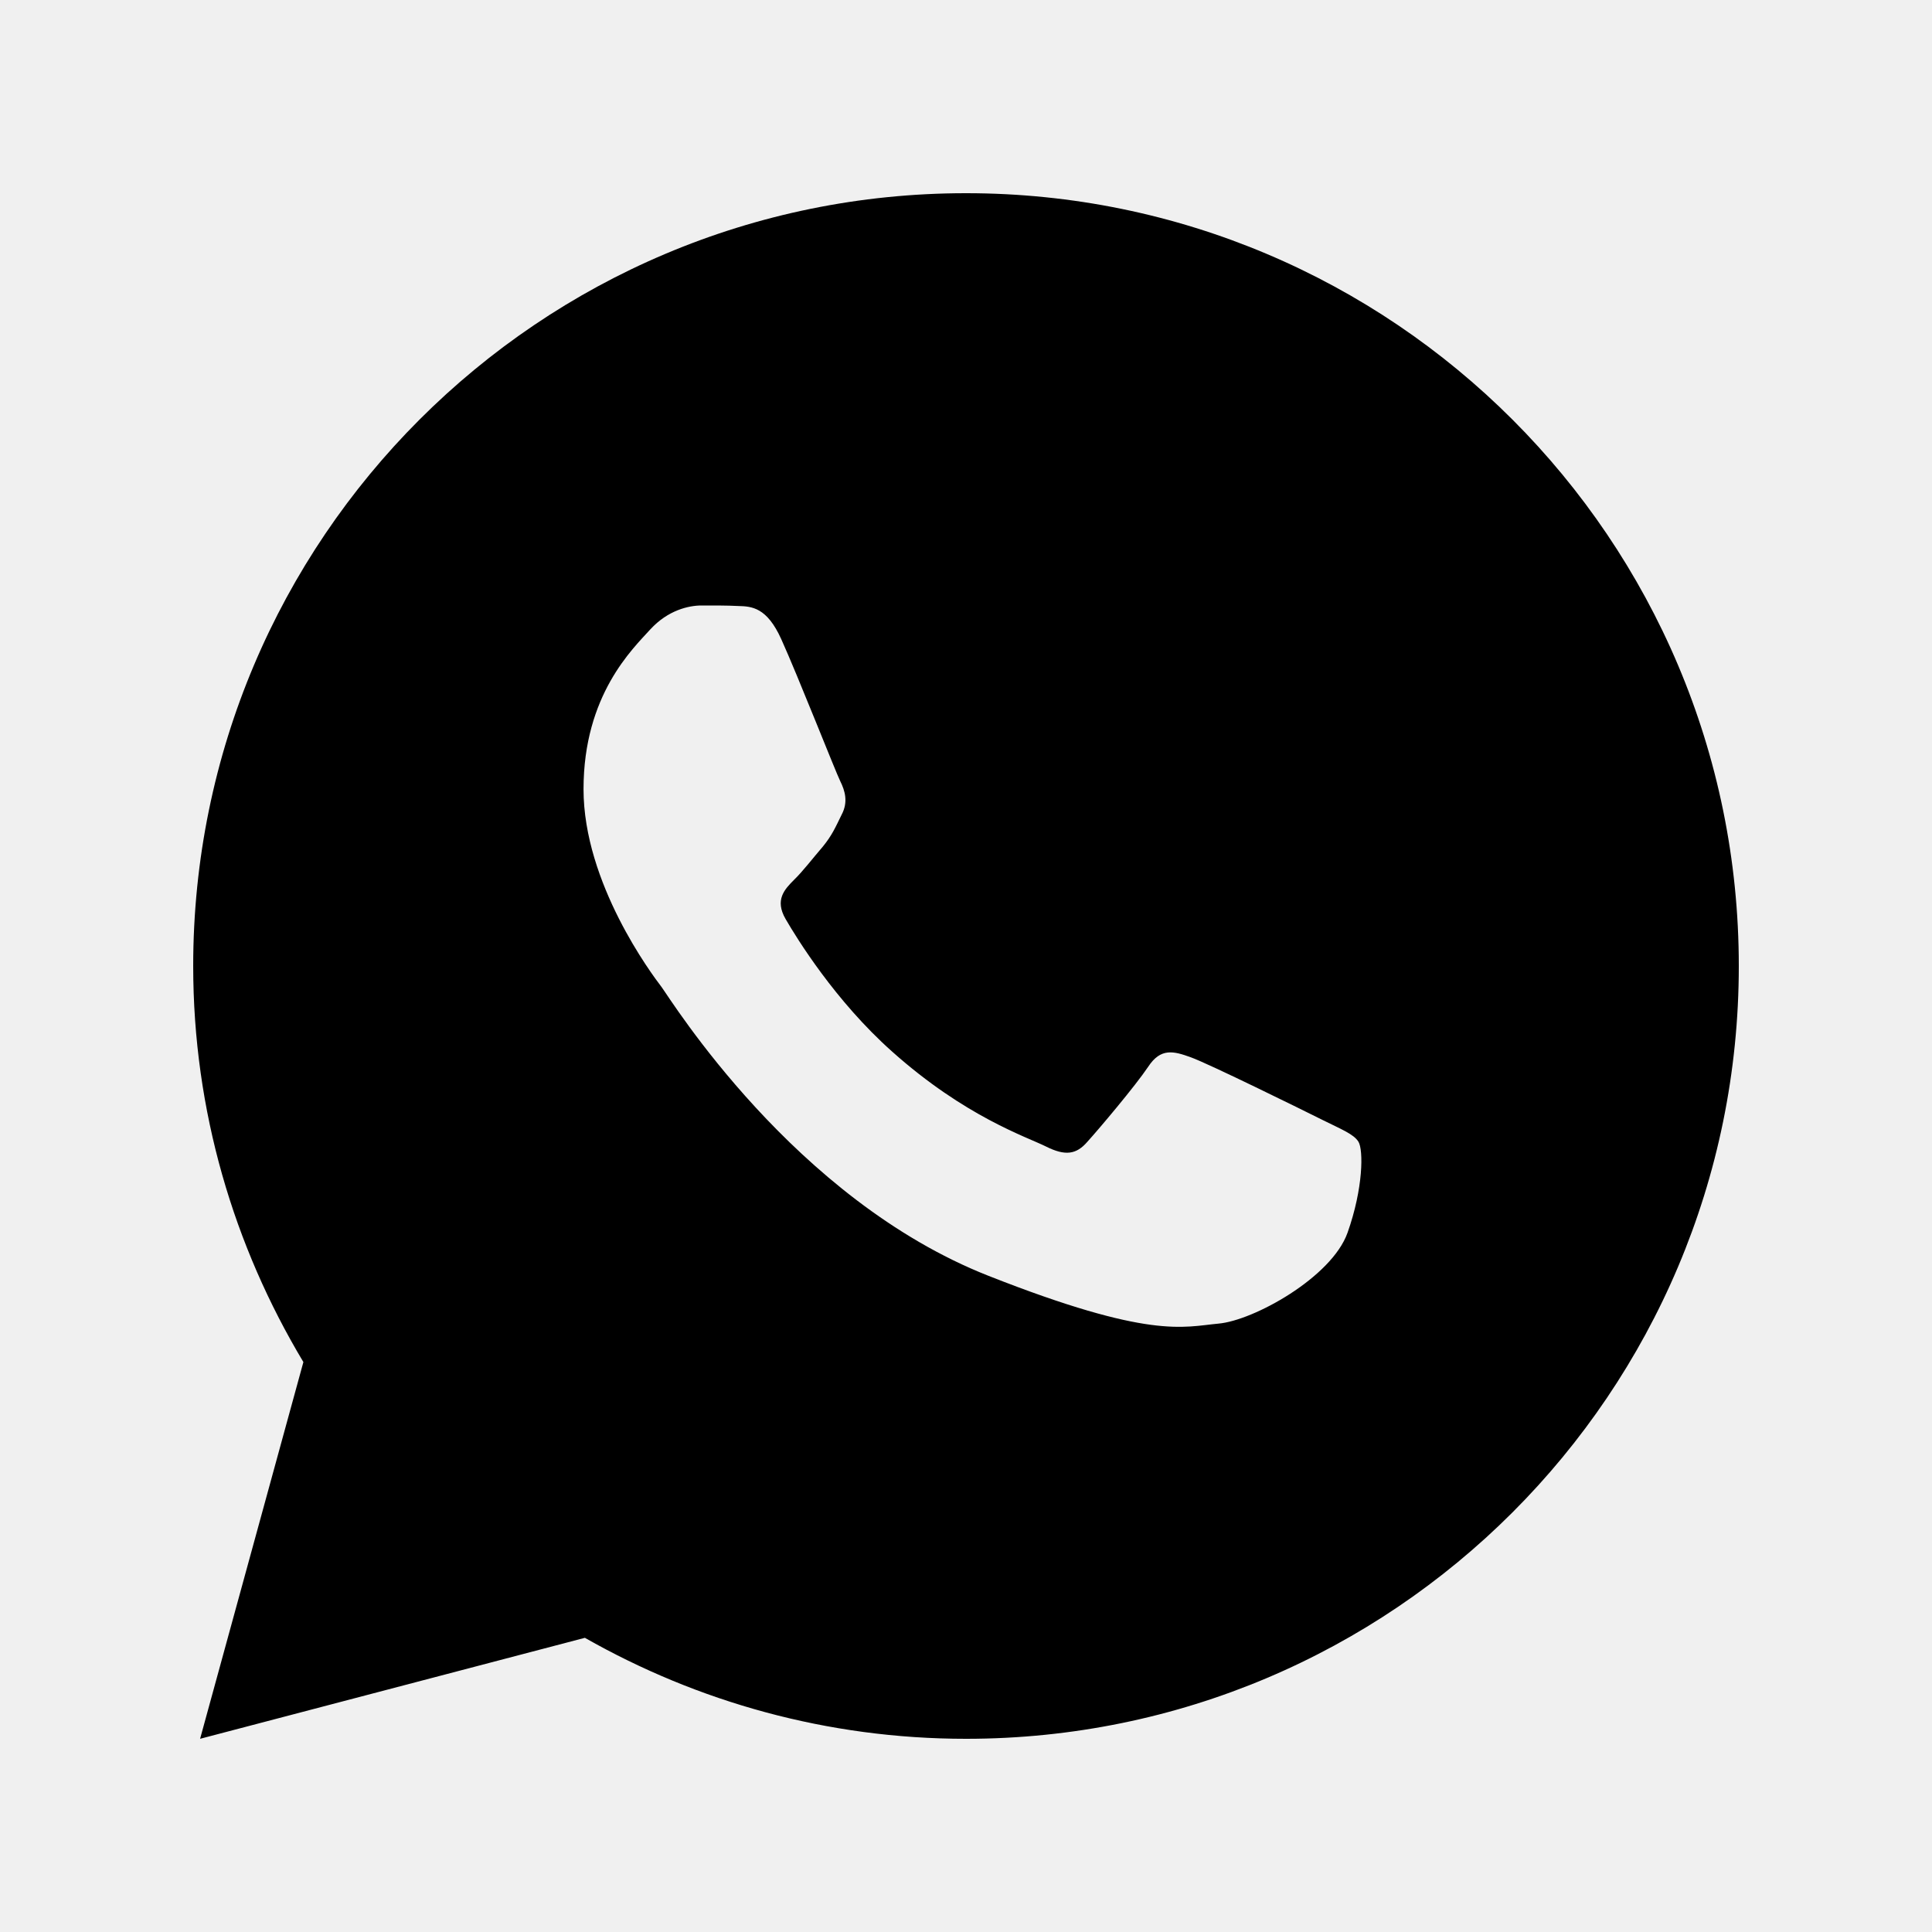
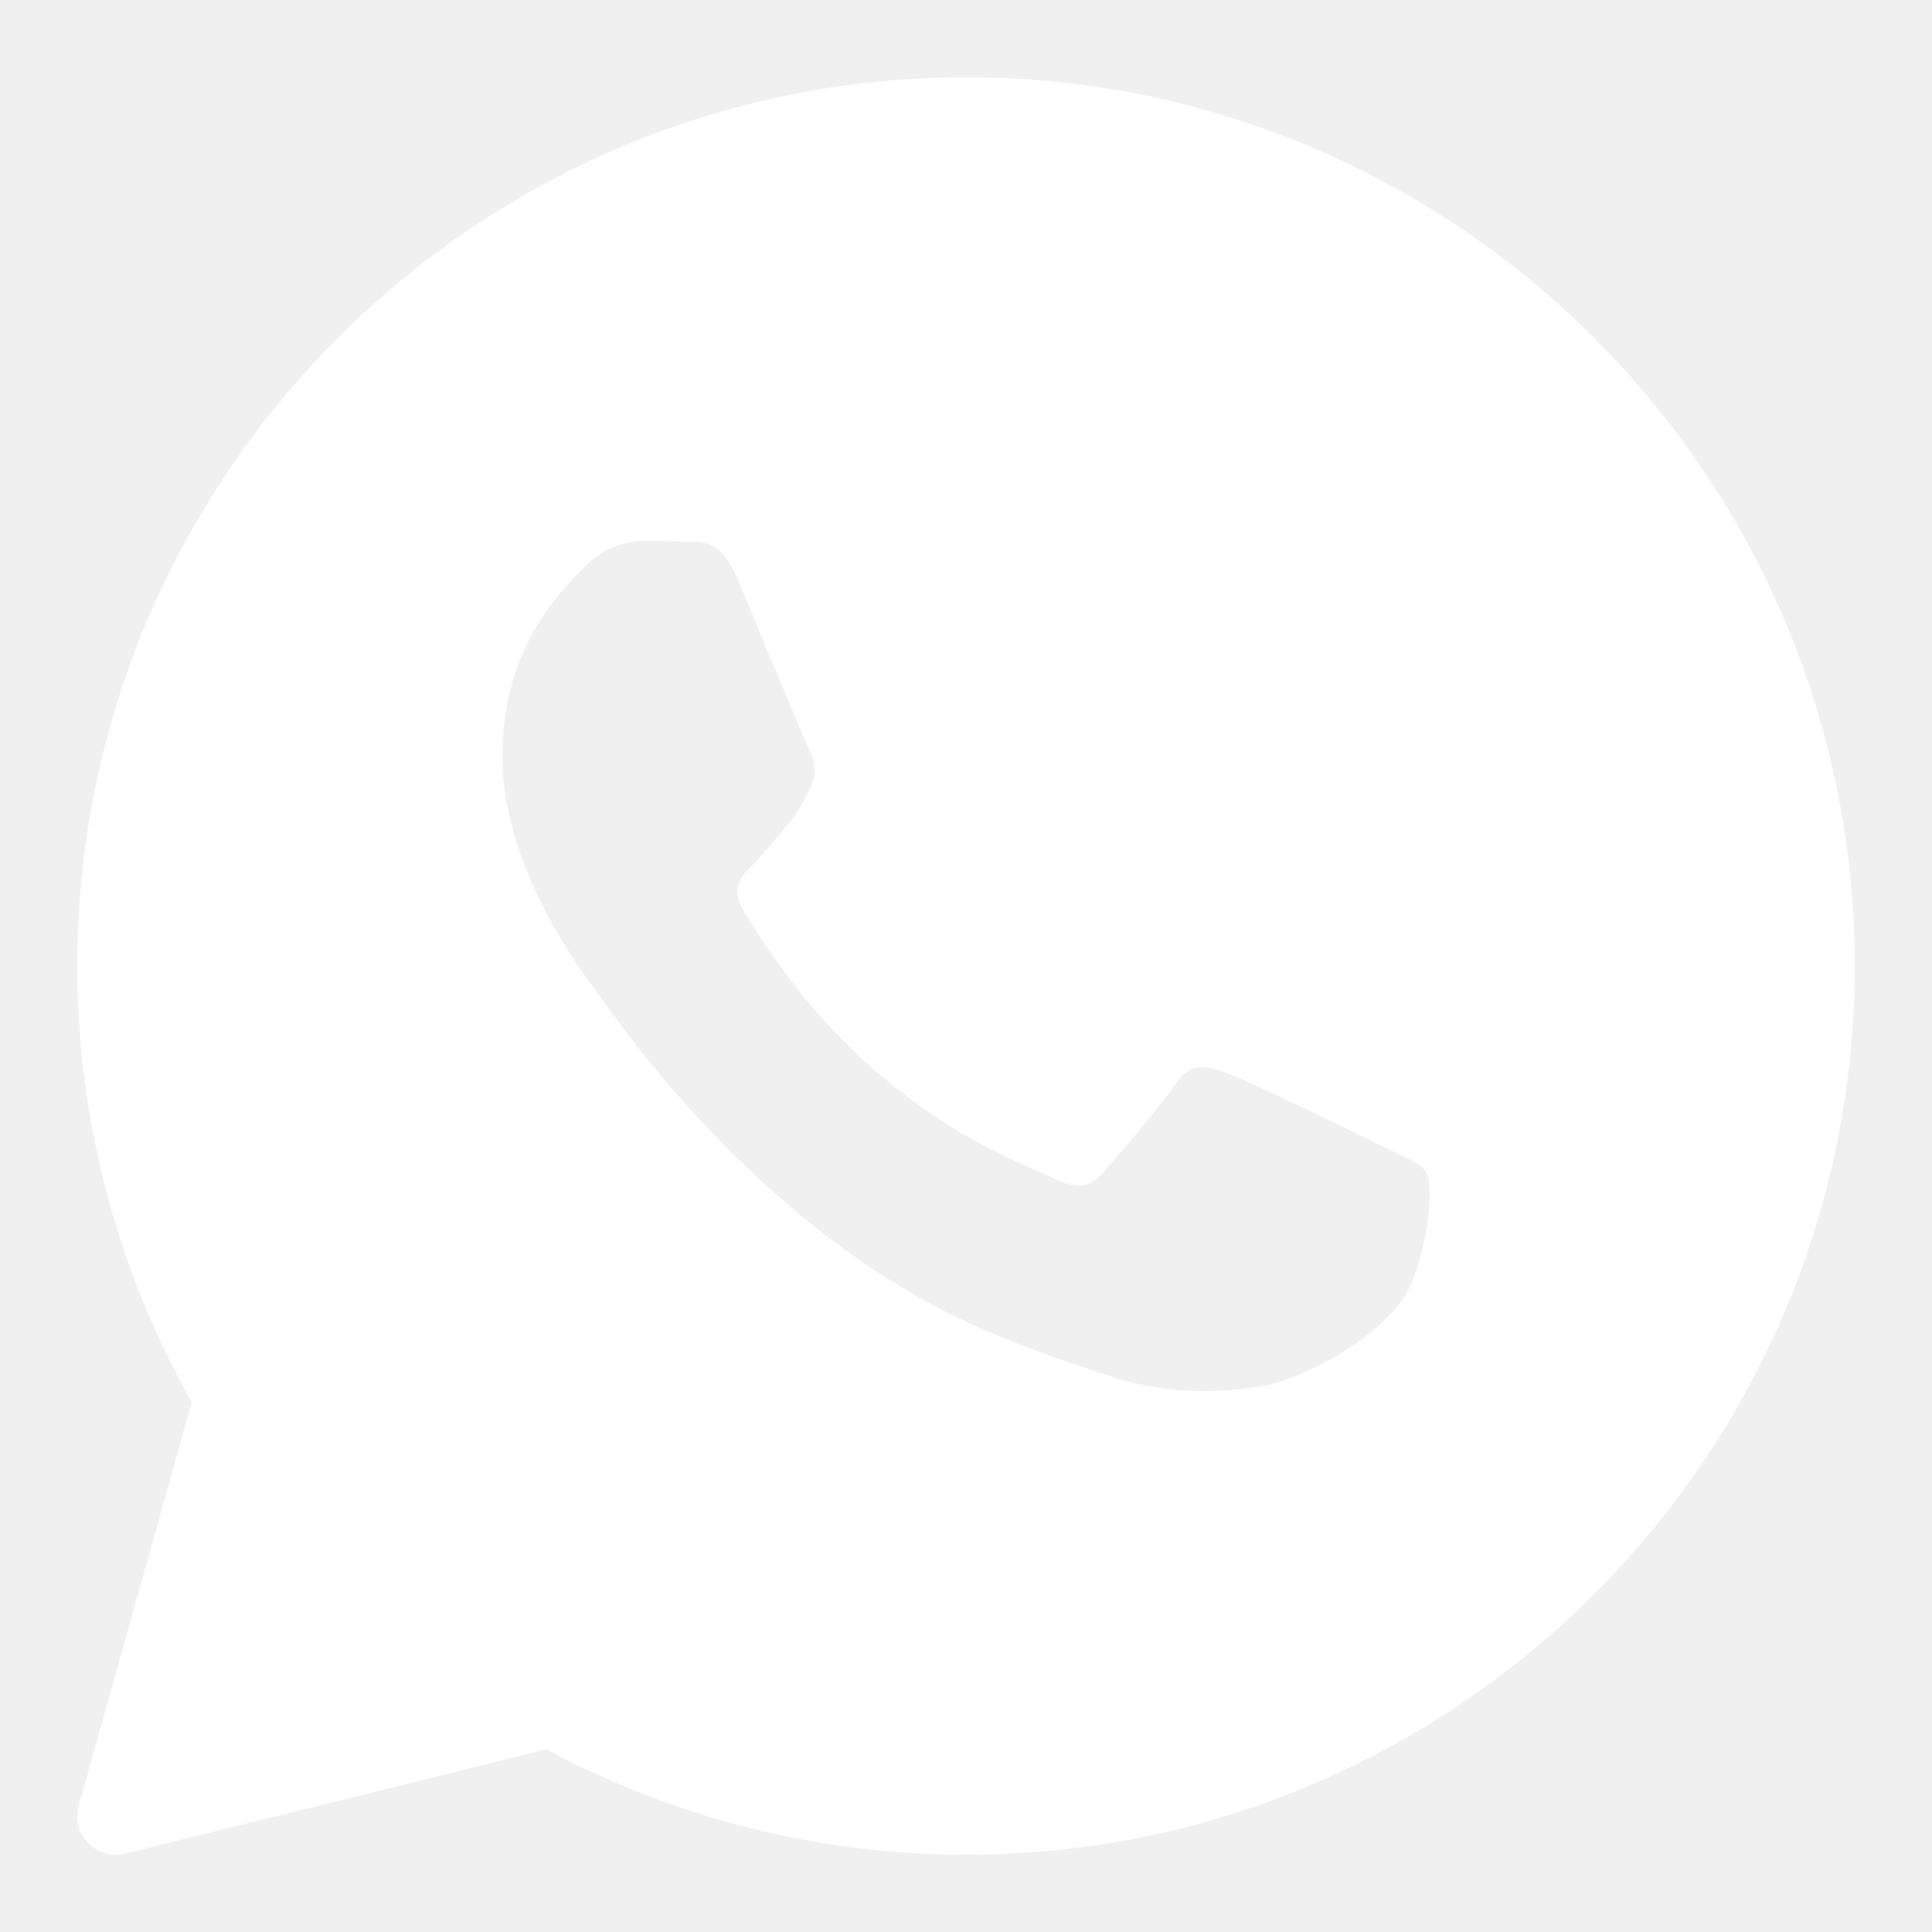
- <svg xmlns="http://www.w3.org/2000/svg" viewBox="0 0 30 30" width="60px" height="60px">
-   <path d="M 15 3 C 8.373 3 3 8.373 3 15 C 3 17.251 3.632 19.35 4.711 21.15 L 3.107 27 L 9.082 25.432 C 10.829 26.425 12.846 27 15 27 C 21.627 27 27 21.627 27 15 C 27 8.373 21.627 3 15 3 z M 10.893 9.402 C 11.088 9.402 11.288 9.401 11.461 9.41 C 11.675 9.415 11.908 9.431 12.131 9.924 C 12.396 10.51 12.973 11.98 13.047 12.129 C 13.121 12.278 13.173 12.453 13.07 12.648 C 12.972 12.848 12.921 12.969 12.777 13.146 C 12.628 13.318 12.465 13.532 12.33 13.662 C 12.181 13.811 12.027 13.974 12.199 14.271 C 12.371 14.568 12.969 15.542 13.852 16.328 C 14.987 17.342 15.944 17.654 16.242 17.803 C 16.54 17.952 16.713 17.929 16.885 17.729 C 17.062 17.534 17.628 16.864 17.828 16.566 C 18.023 16.268 18.222 16.32 18.492 16.418 C 18.766 16.516 20.227 17.236 20.525 17.385 C 20.823 17.534 21.019 17.608 21.094 17.729 C 21.171 17.854 21.171 18.449 20.924 19.143 C 20.677 19.836 19.464 20.506 18.92 20.553 C 18.371 20.604 17.859 20.799 15.352 19.812 C 12.328 18.622 10.42 15.524 10.271 15.324 C 10.122 15.129 9.061 13.714 9.061 12.254 C 9.061 10.789 9.829 10.071 10.098 9.773 C 10.372 9.475 10.693 9.402 10.893 9.402 z" />
+ <svg xmlns="http://www.w3.org/2000/svg" fill="#FFFFFF" viewBox="0 0 50 50" width="50px" height="50px">
+   <path d="M25,2C12.318,2,2,12.318,2,25c0,3.96,1.023,7.854,2.963,11.29L2.037,46.73c-0.096,0.343-0.003,0.711,0.245,0.966 C2.473,47.893,2.733,48,3,48c0.08,0,0.161-0.01,0.24-0.029l10.896-2.699C17.463,47.058,21.21,48,25,48c12.682,0,23-10.318,23-23 S37.682,2,25,2z M36.57,33.116c-0.492,1.362-2.852,2.605-3.986,2.772c-1.018,0.149-2.306,0.213-3.72-0.231 c-0.857-0.27-1.957-0.628-3.366-1.229c-5.923-2.526-9.791-8.415-10.087-8.804C15.116,25.235,13,22.463,13,19.594 s1.525-4.28,2.067-4.864c0.542-0.584,1.181-0.73,1.575-0.73s0.787,0.005,1.132,0.021c0.363,0.018,0.85-0.137,1.329,1.001 c0.492,1.168,1.673,4.037,1.819,4.33c0.148,0.292,0.246,0.633,0.05,1.022c-0.196,0.389-0.294,0.632-0.59,0.973 s-0.62,0.76-0.886,1.022c-0.296,0.291-0.603,0.606-0.259,1.19c0.344,0.584,1.529,2.493,3.285,4.039 c2.255,1.986,4.158,2.602,4.748,2.894c0.59,0.292,0.935,0.243,1.279-0.146c0.344-0.39,1.476-1.703,1.869-2.286 s0.787-0.487,1.329-0.292c0.542,0.194,3.445,1.604,4.035,1.896c0.59,0.292,0.984,0.438,1.132,0.681 C37.062,30.587,37.062,31.755,36.57,33.116z" />
</svg>
